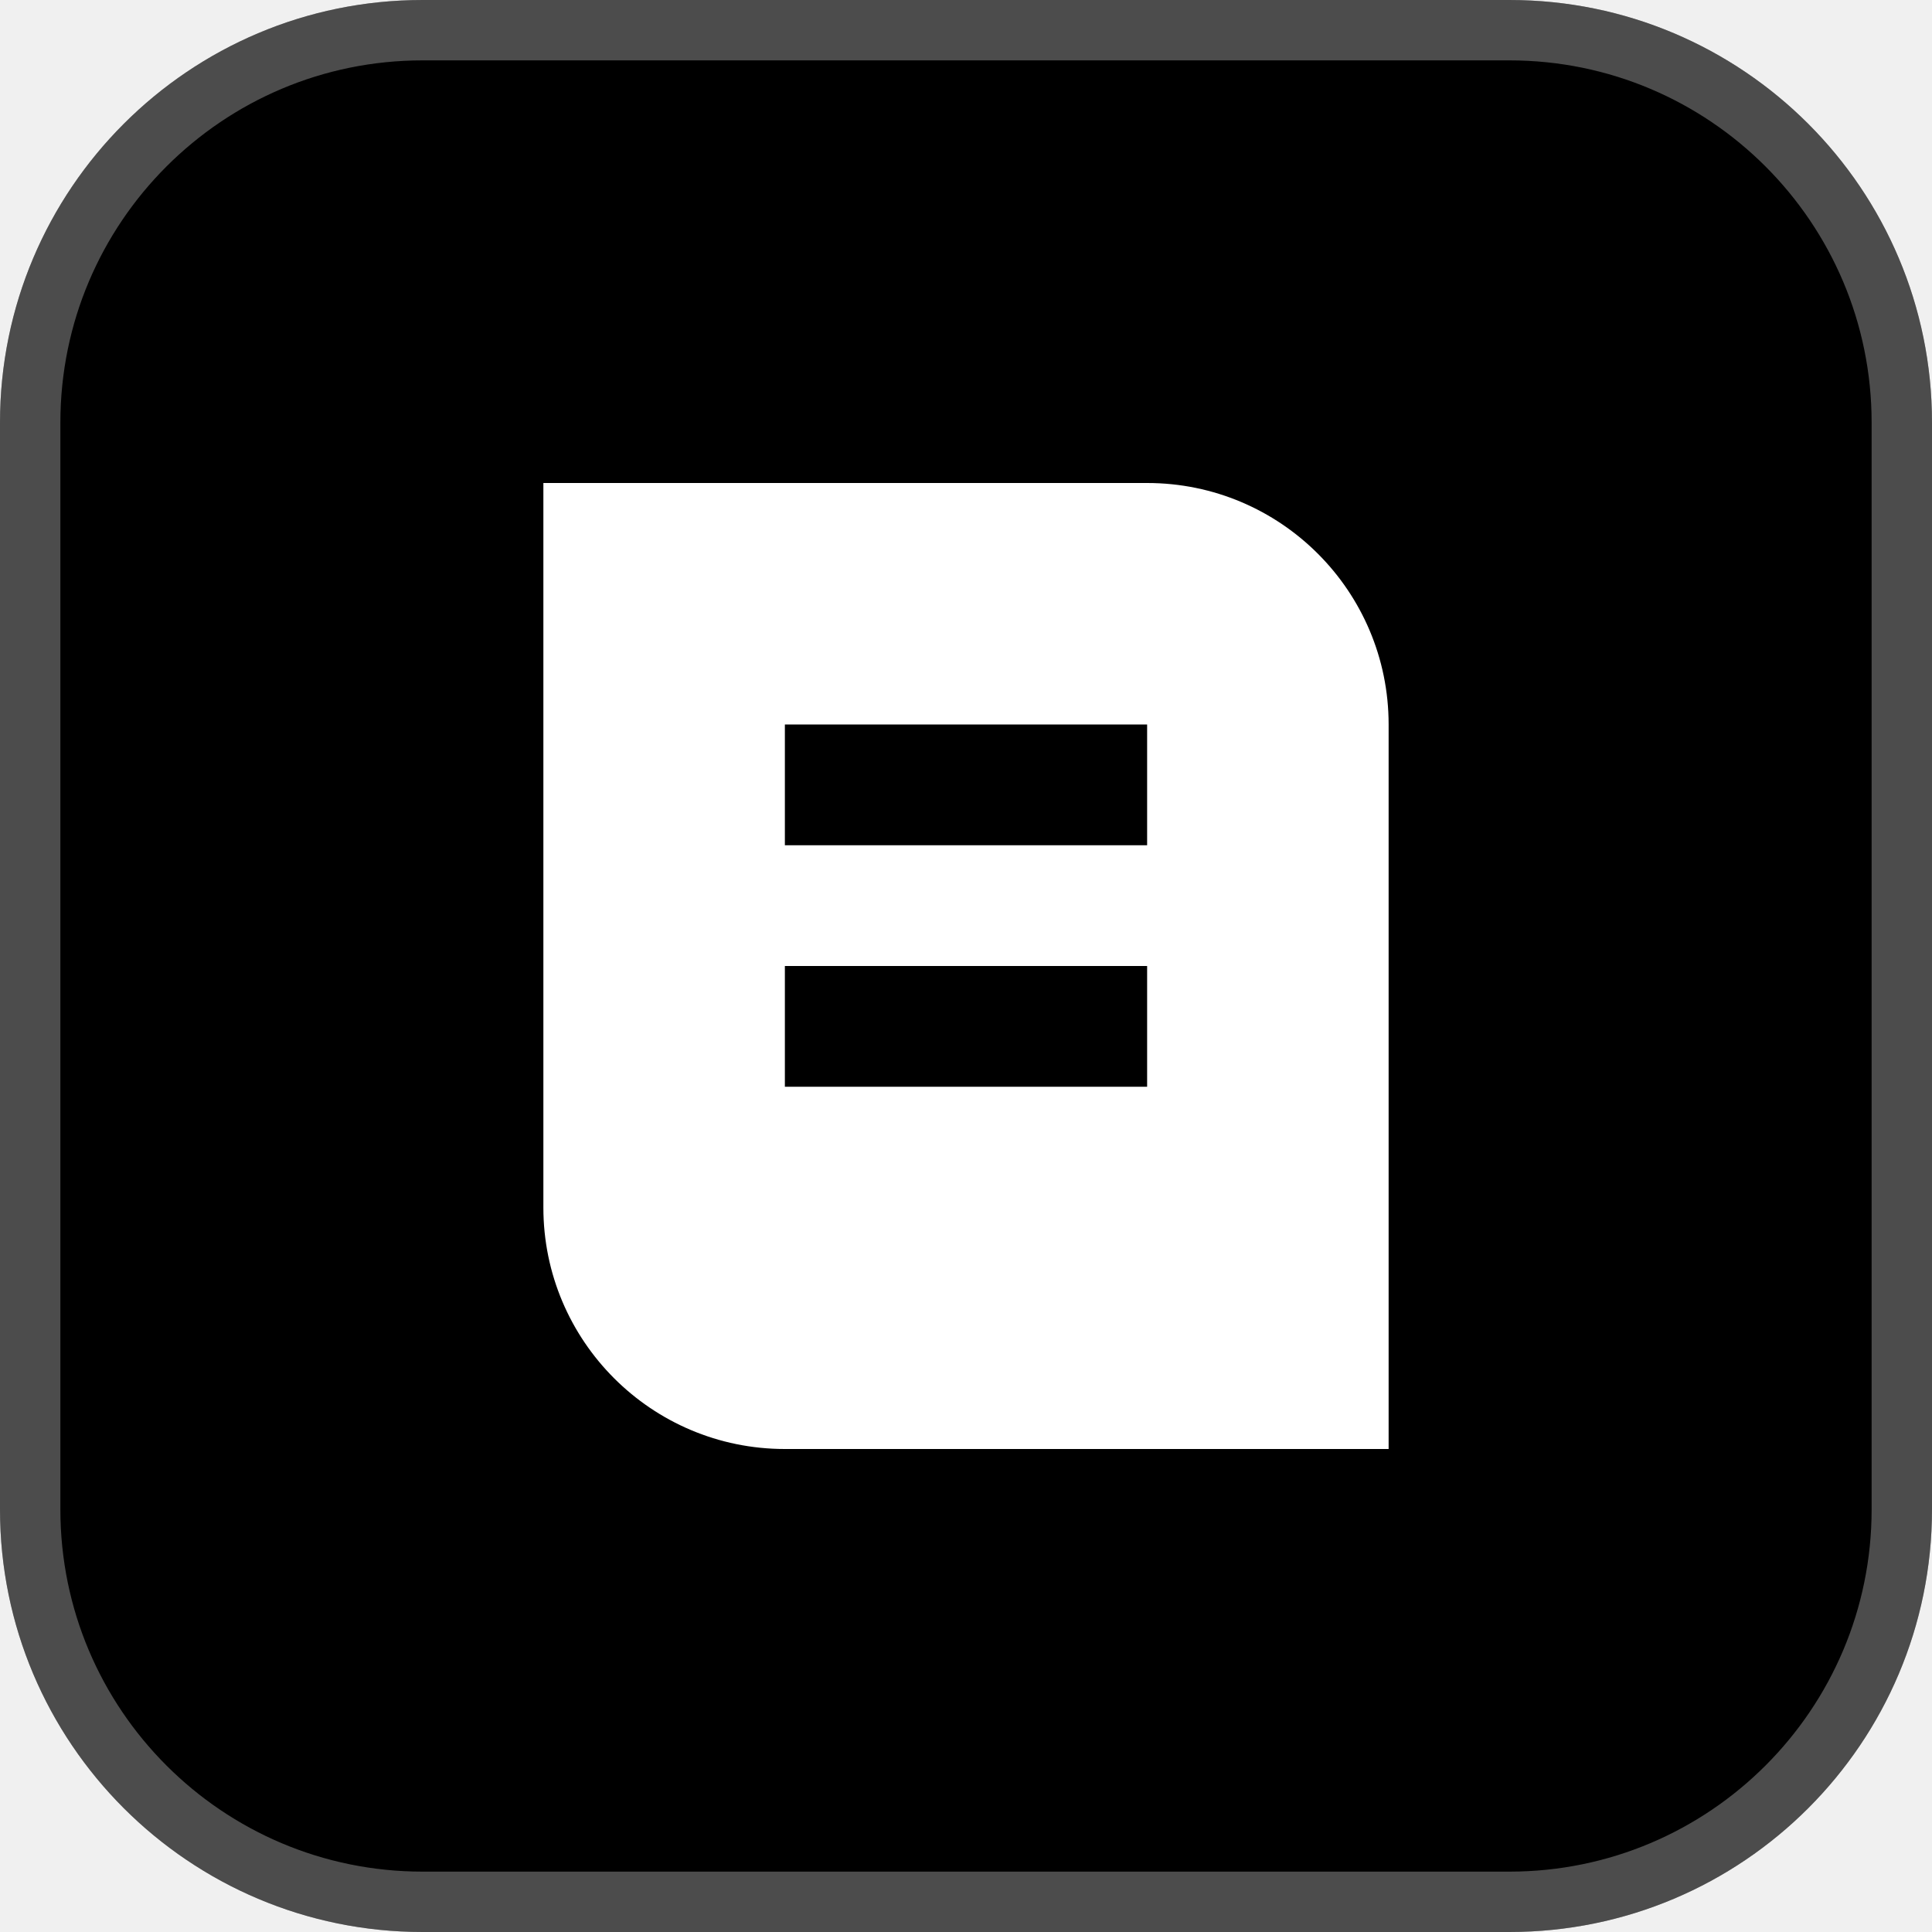
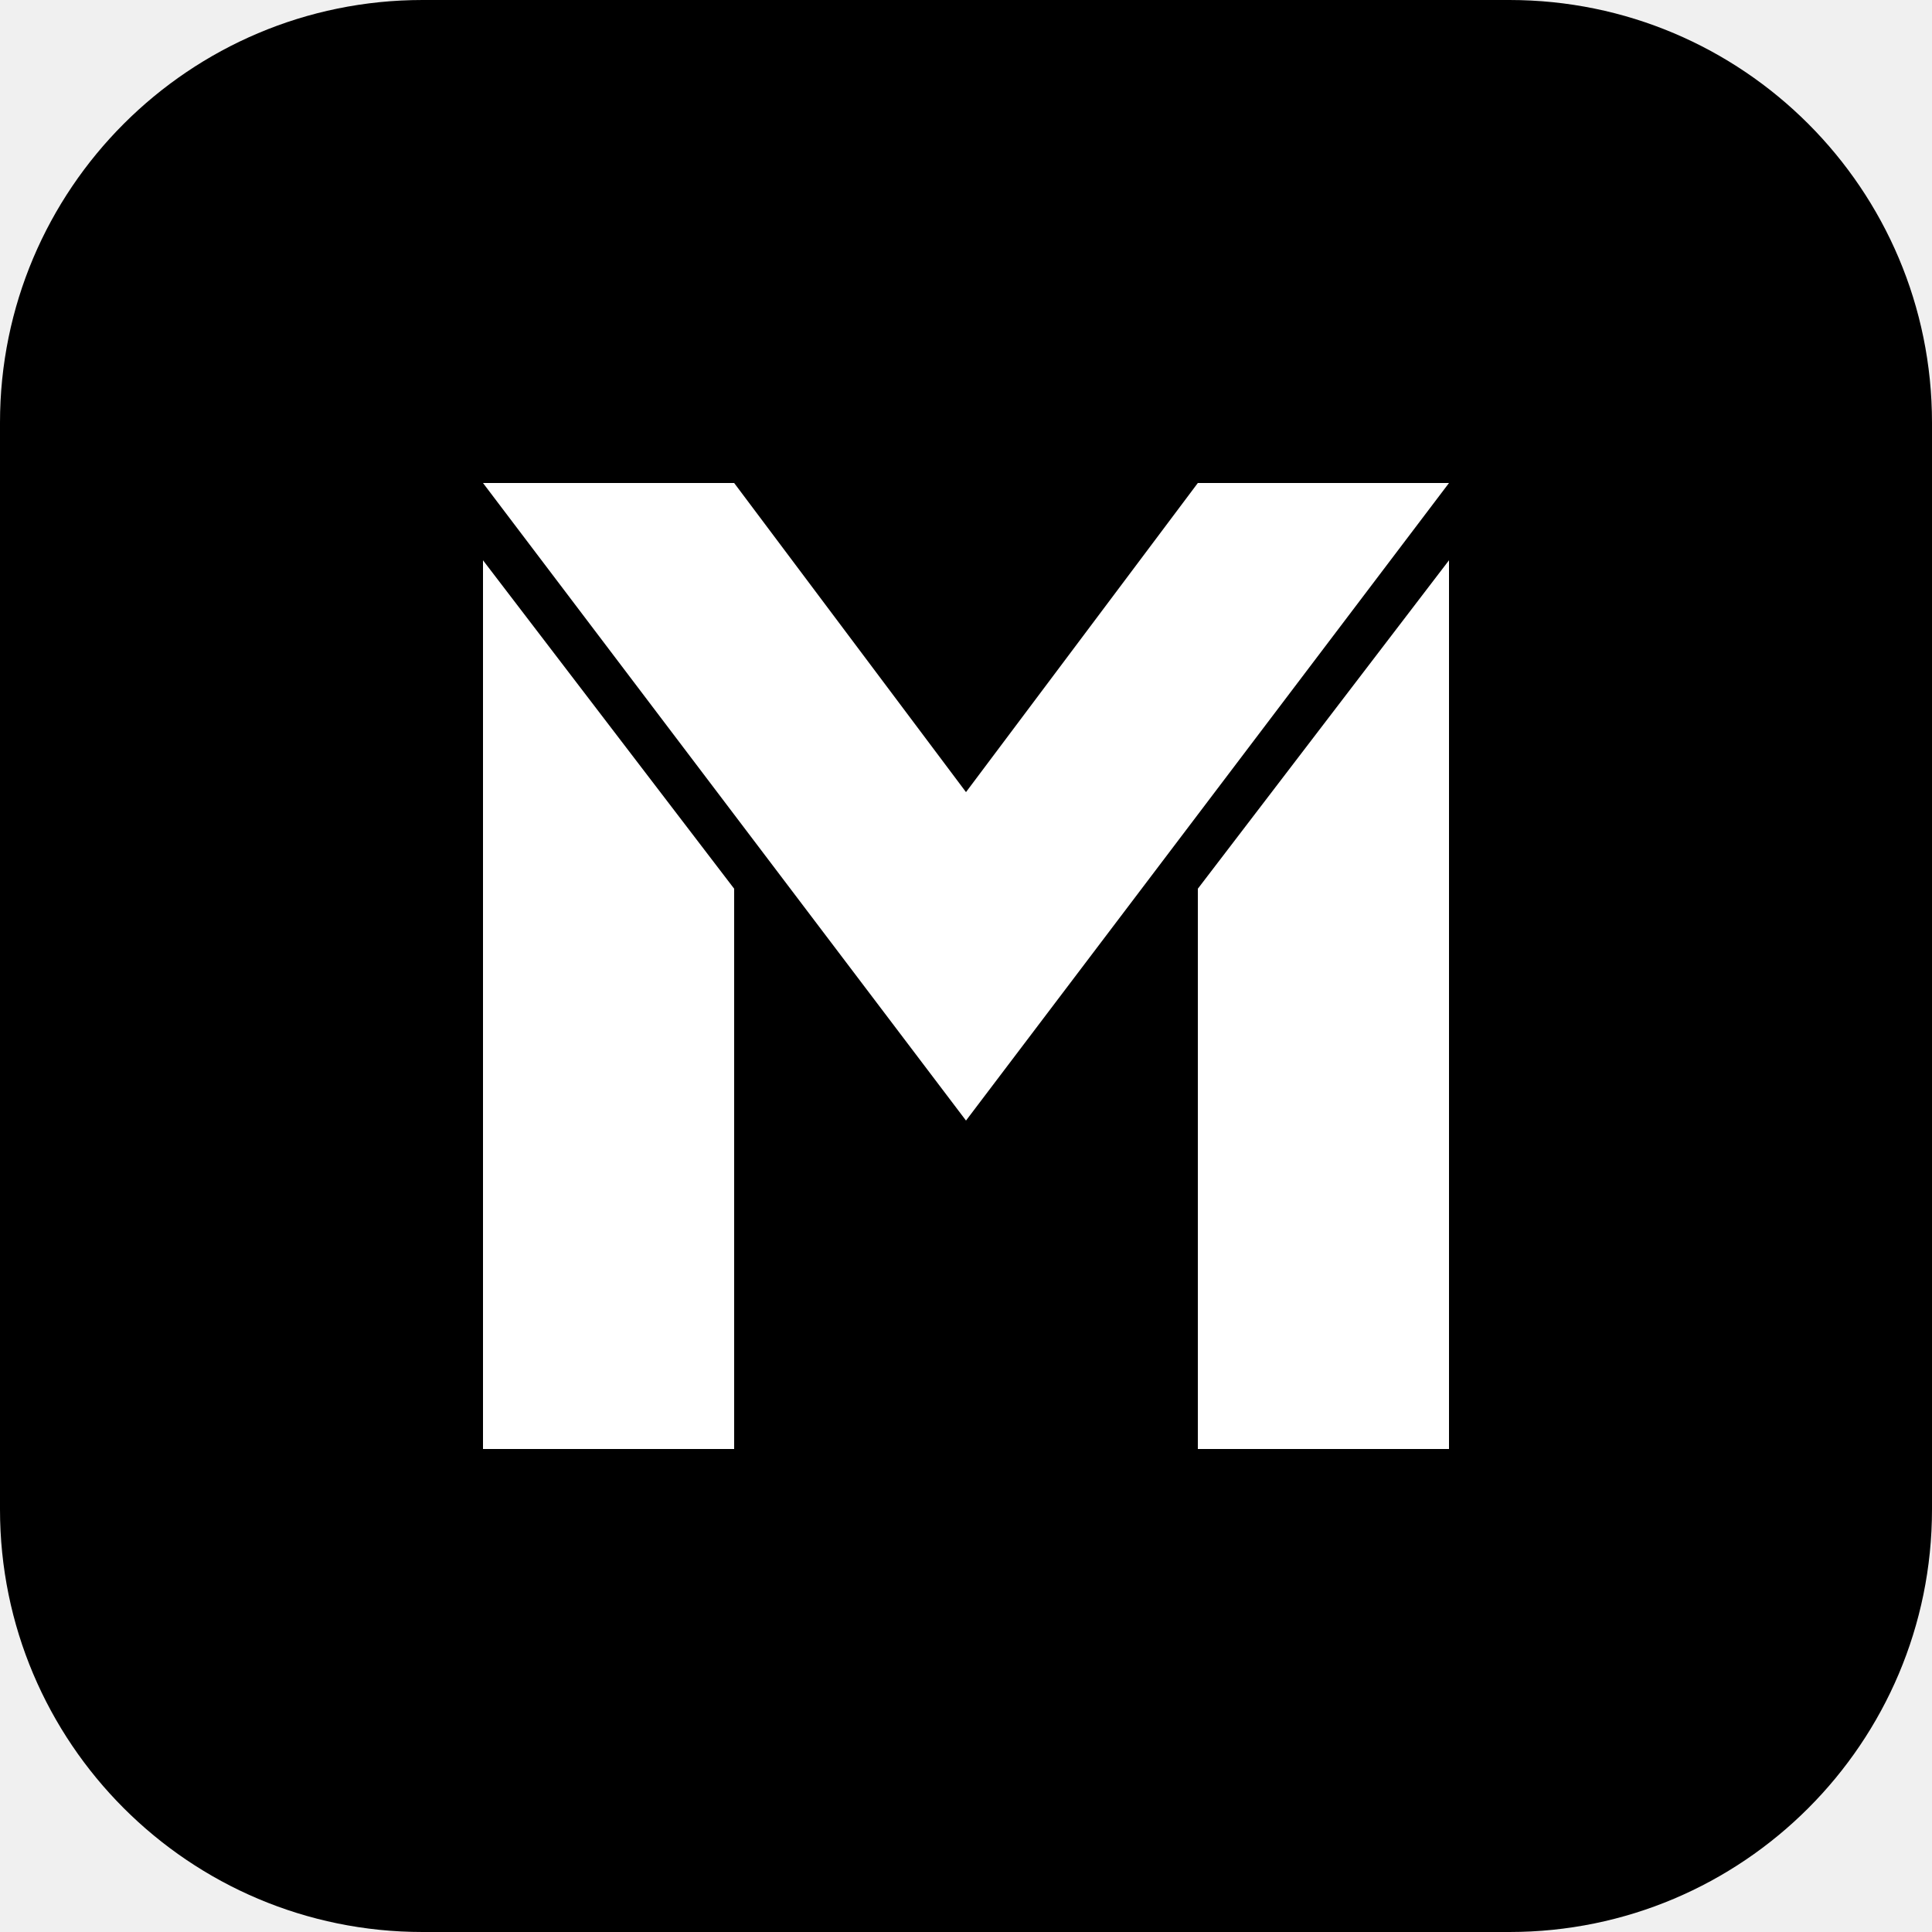
<svg xmlns="http://www.w3.org/2000/svg" viewBox="0 0 32 32">
  <rect width="32" height="32" rx="7" fill="#000" />
-   <rect x=".5" y=".5" width="31" height="31" rx="6.5" fill="none" stroke="#fff" stroke-opacity=".3" />
-   <path d="M9 8h10a4 4 0 0 1 4 4v12H13a4 4 0 0 1-4-4z" fill="#fff" />
-   <path d="M13 13h6M13 17h6" stroke="#000" stroke-width="2" />
+   <g transform="translate(8 8) scale(.16)" fill="#fff">
+     <path d="M0 0L26 0L50 32L74 0L100 0L50 66Z" />
+     <path d="M0 8L26 42L26 100L0 100Z" />
+     <path d="M100 8L74 42L74 100L100 100Z" />
+   </g>
</svg>
